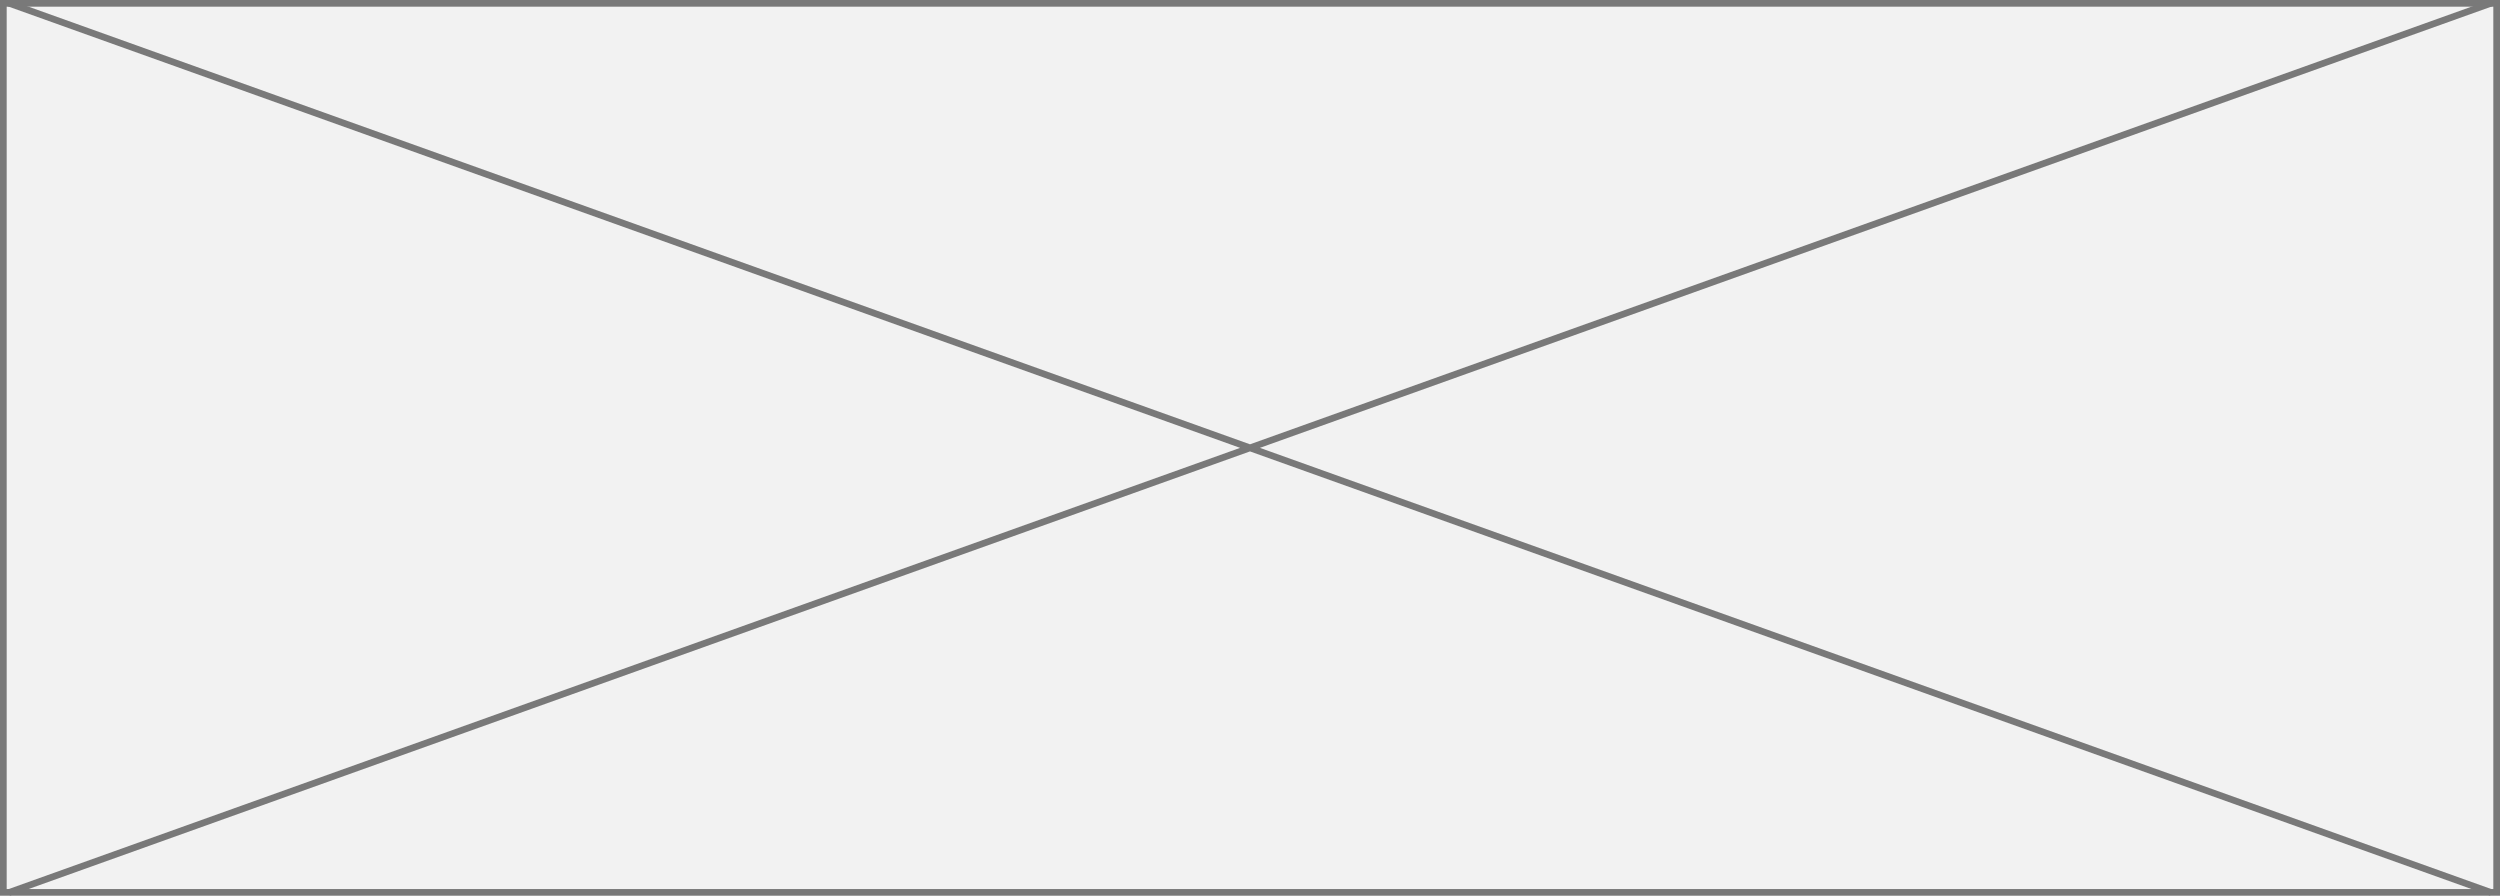
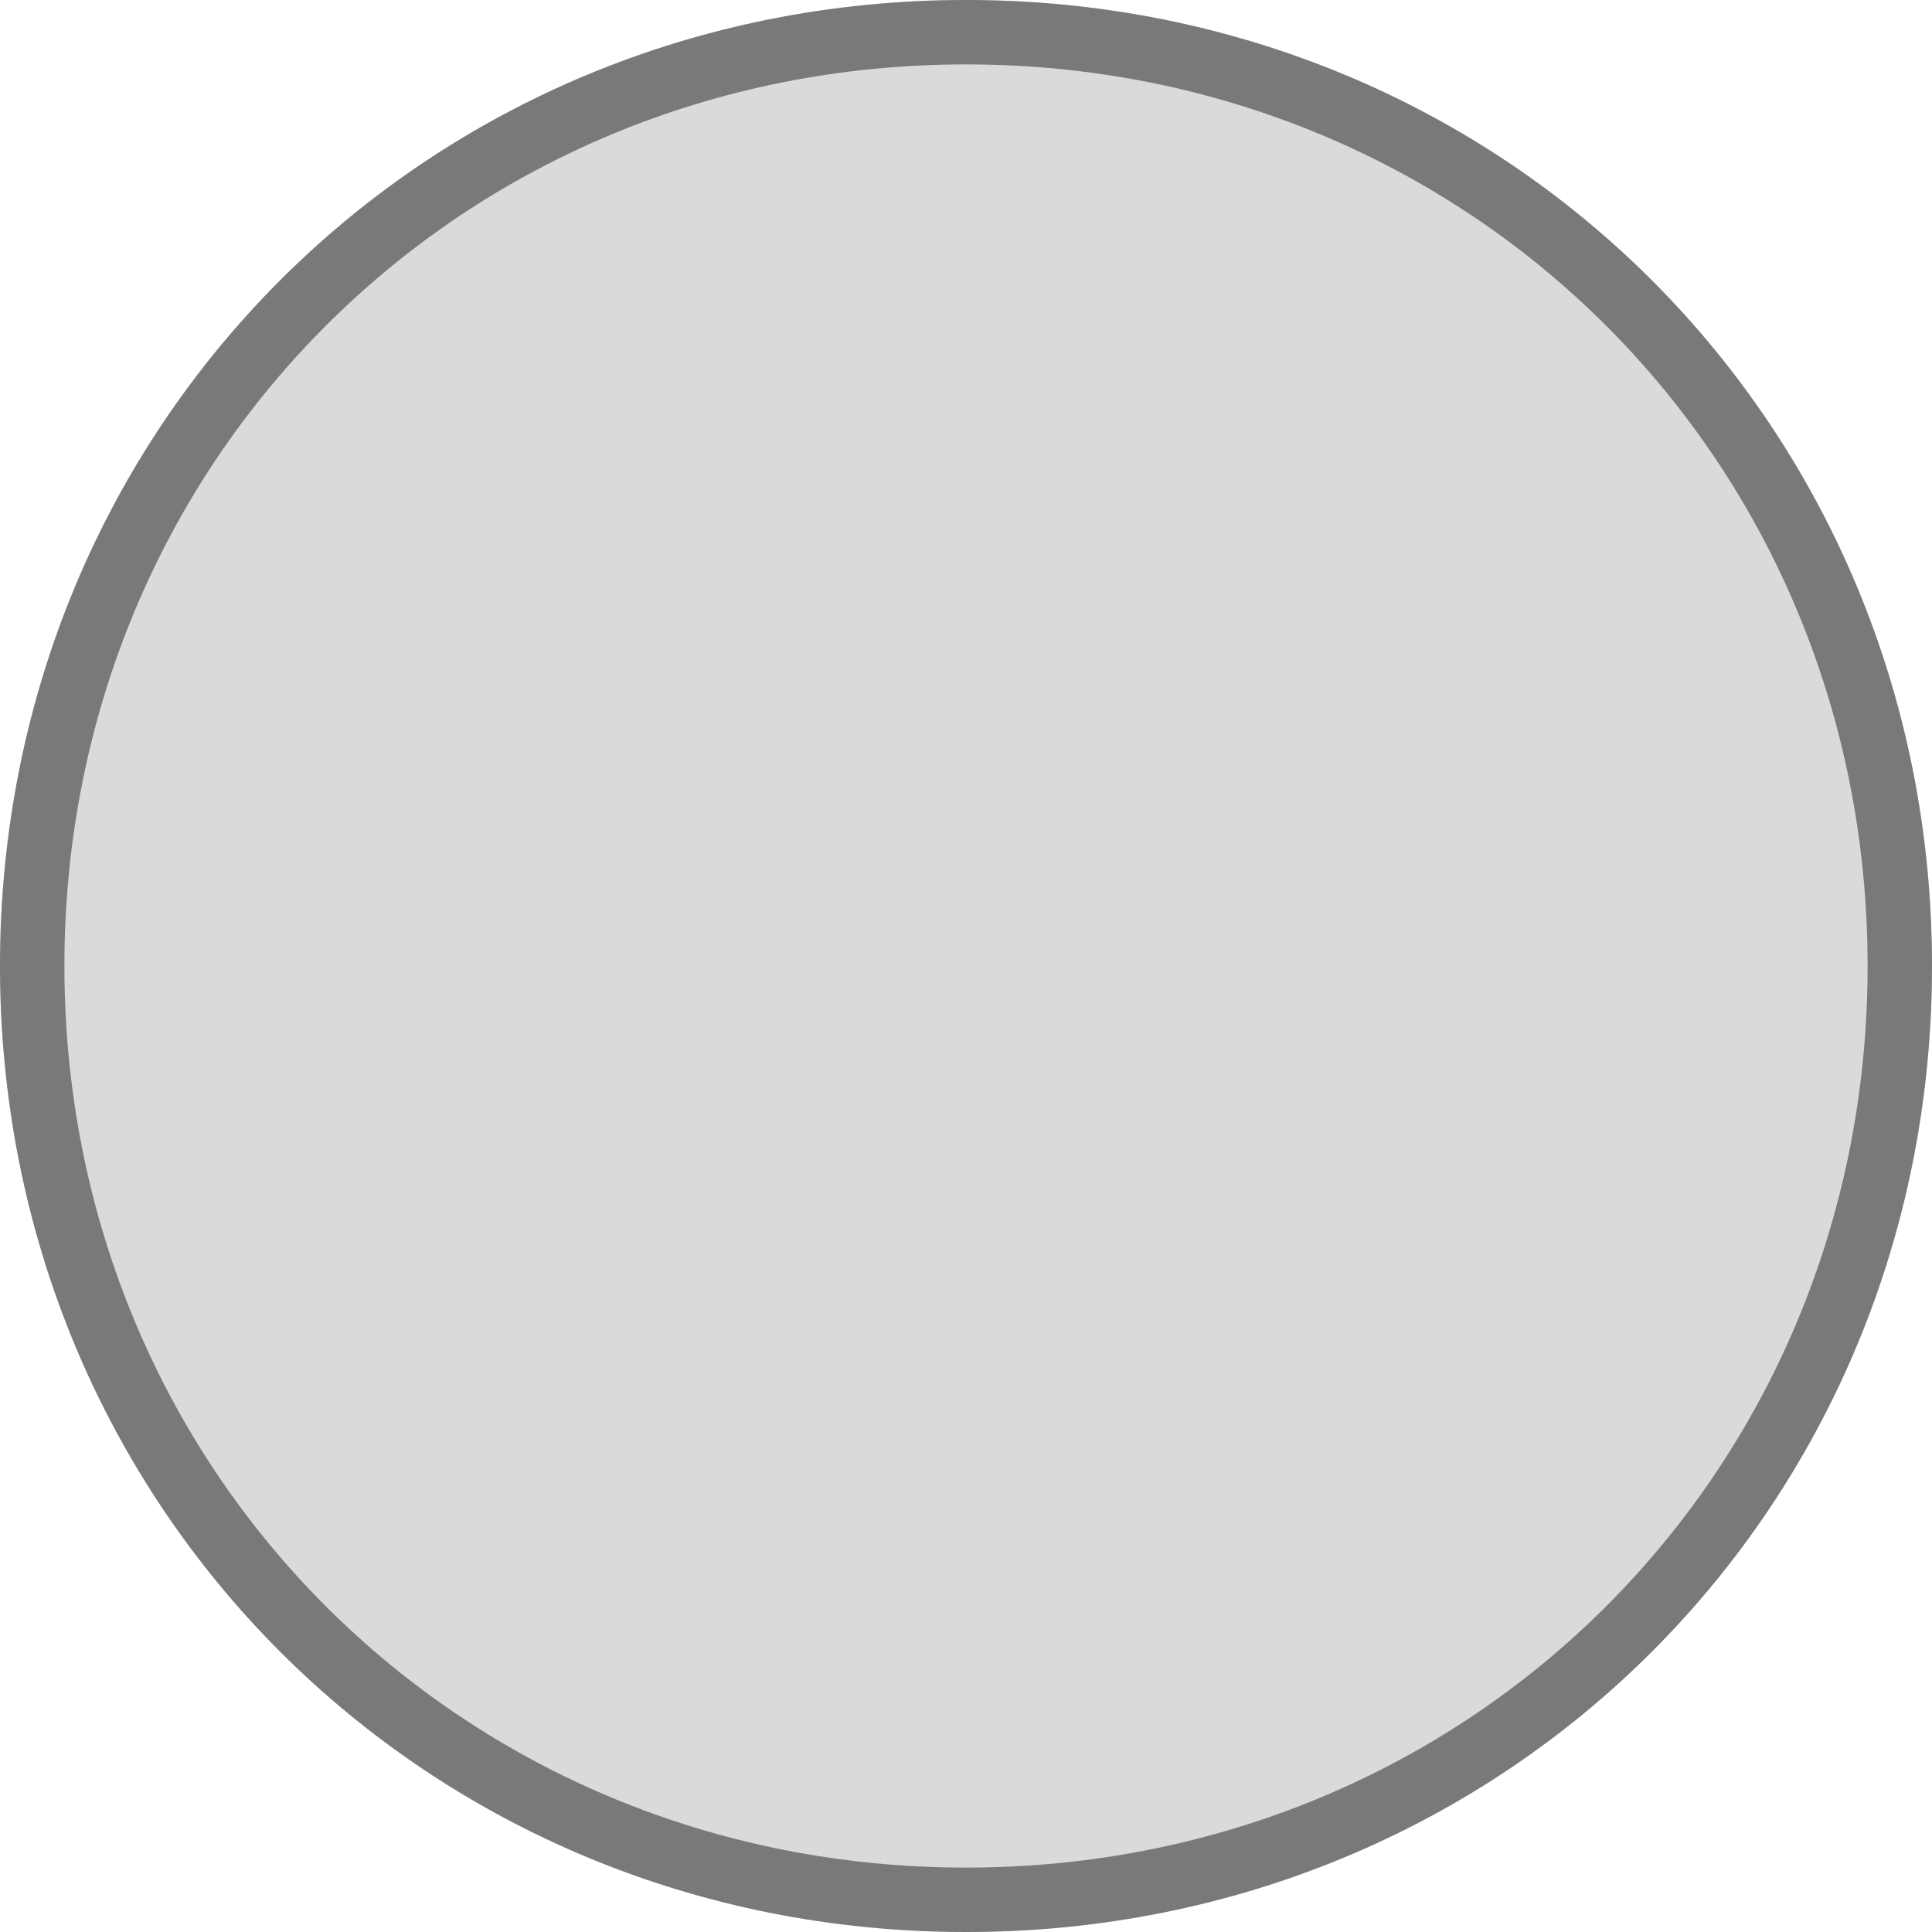
- <svg xmlns="http://www.w3.org/2000/svg" version="1.1" width="374px" height="134px">
-   <g transform="matrix(1 0 0 1 -5007 -282 )">
-     <path d="M 5007.5 282.5  L 5380.5 282.5  L 5380.5 415.5  L 5007.5 415.5  L 5007.5 282.5  Z " fill-rule="nonzero" fill="#f2f2f2" stroke="none" />
-     <path d="M 5007.5 282.5  L 5380.5 282.5  L 5380.5 415.5  L 5007.5 415.5  L 5007.5 282.5  Z " stroke-width="1" stroke="#797979" fill="none" />
-     <path d="M 5008.314 282.471  L 5379.686 415.529  M 5379.686 282.471  L 5008.314 415.529  " stroke-width="1" stroke="#797979" fill="none" />
+ <svg xmlns="http://www.w3.org/2000/svg" version="1.1" width="30px" height="30px">
+   <g transform="matrix(1 0 0 1 -4243 -288 )">
+     <path d="M 4258 288  C 4266.4 288  4273 294.6  4273 303  C 4273 311.4  4266.4 318  4258 318  C 4249.6 318  4243 311.4  4243 303  C 4243 294.6  4249.6 288  4258 288  Z " fill-rule="nonzero" fill="#d8dadc" stroke="none" />
+     <path d="M 4258 288.5  C 4266.12 288.5  4272.5 294.88  4272.5 303  C 4272.5 311.12  4266.12 317.5  4258 317.5  C 4249.88 317.5  4243.5 311.12  4243.5 303  C 4243.5 294.88  4249.88 288.5  4258 288.5  Z " stroke-width="1" stroke="#797979" fill="none" />
  </g>
</svg>
